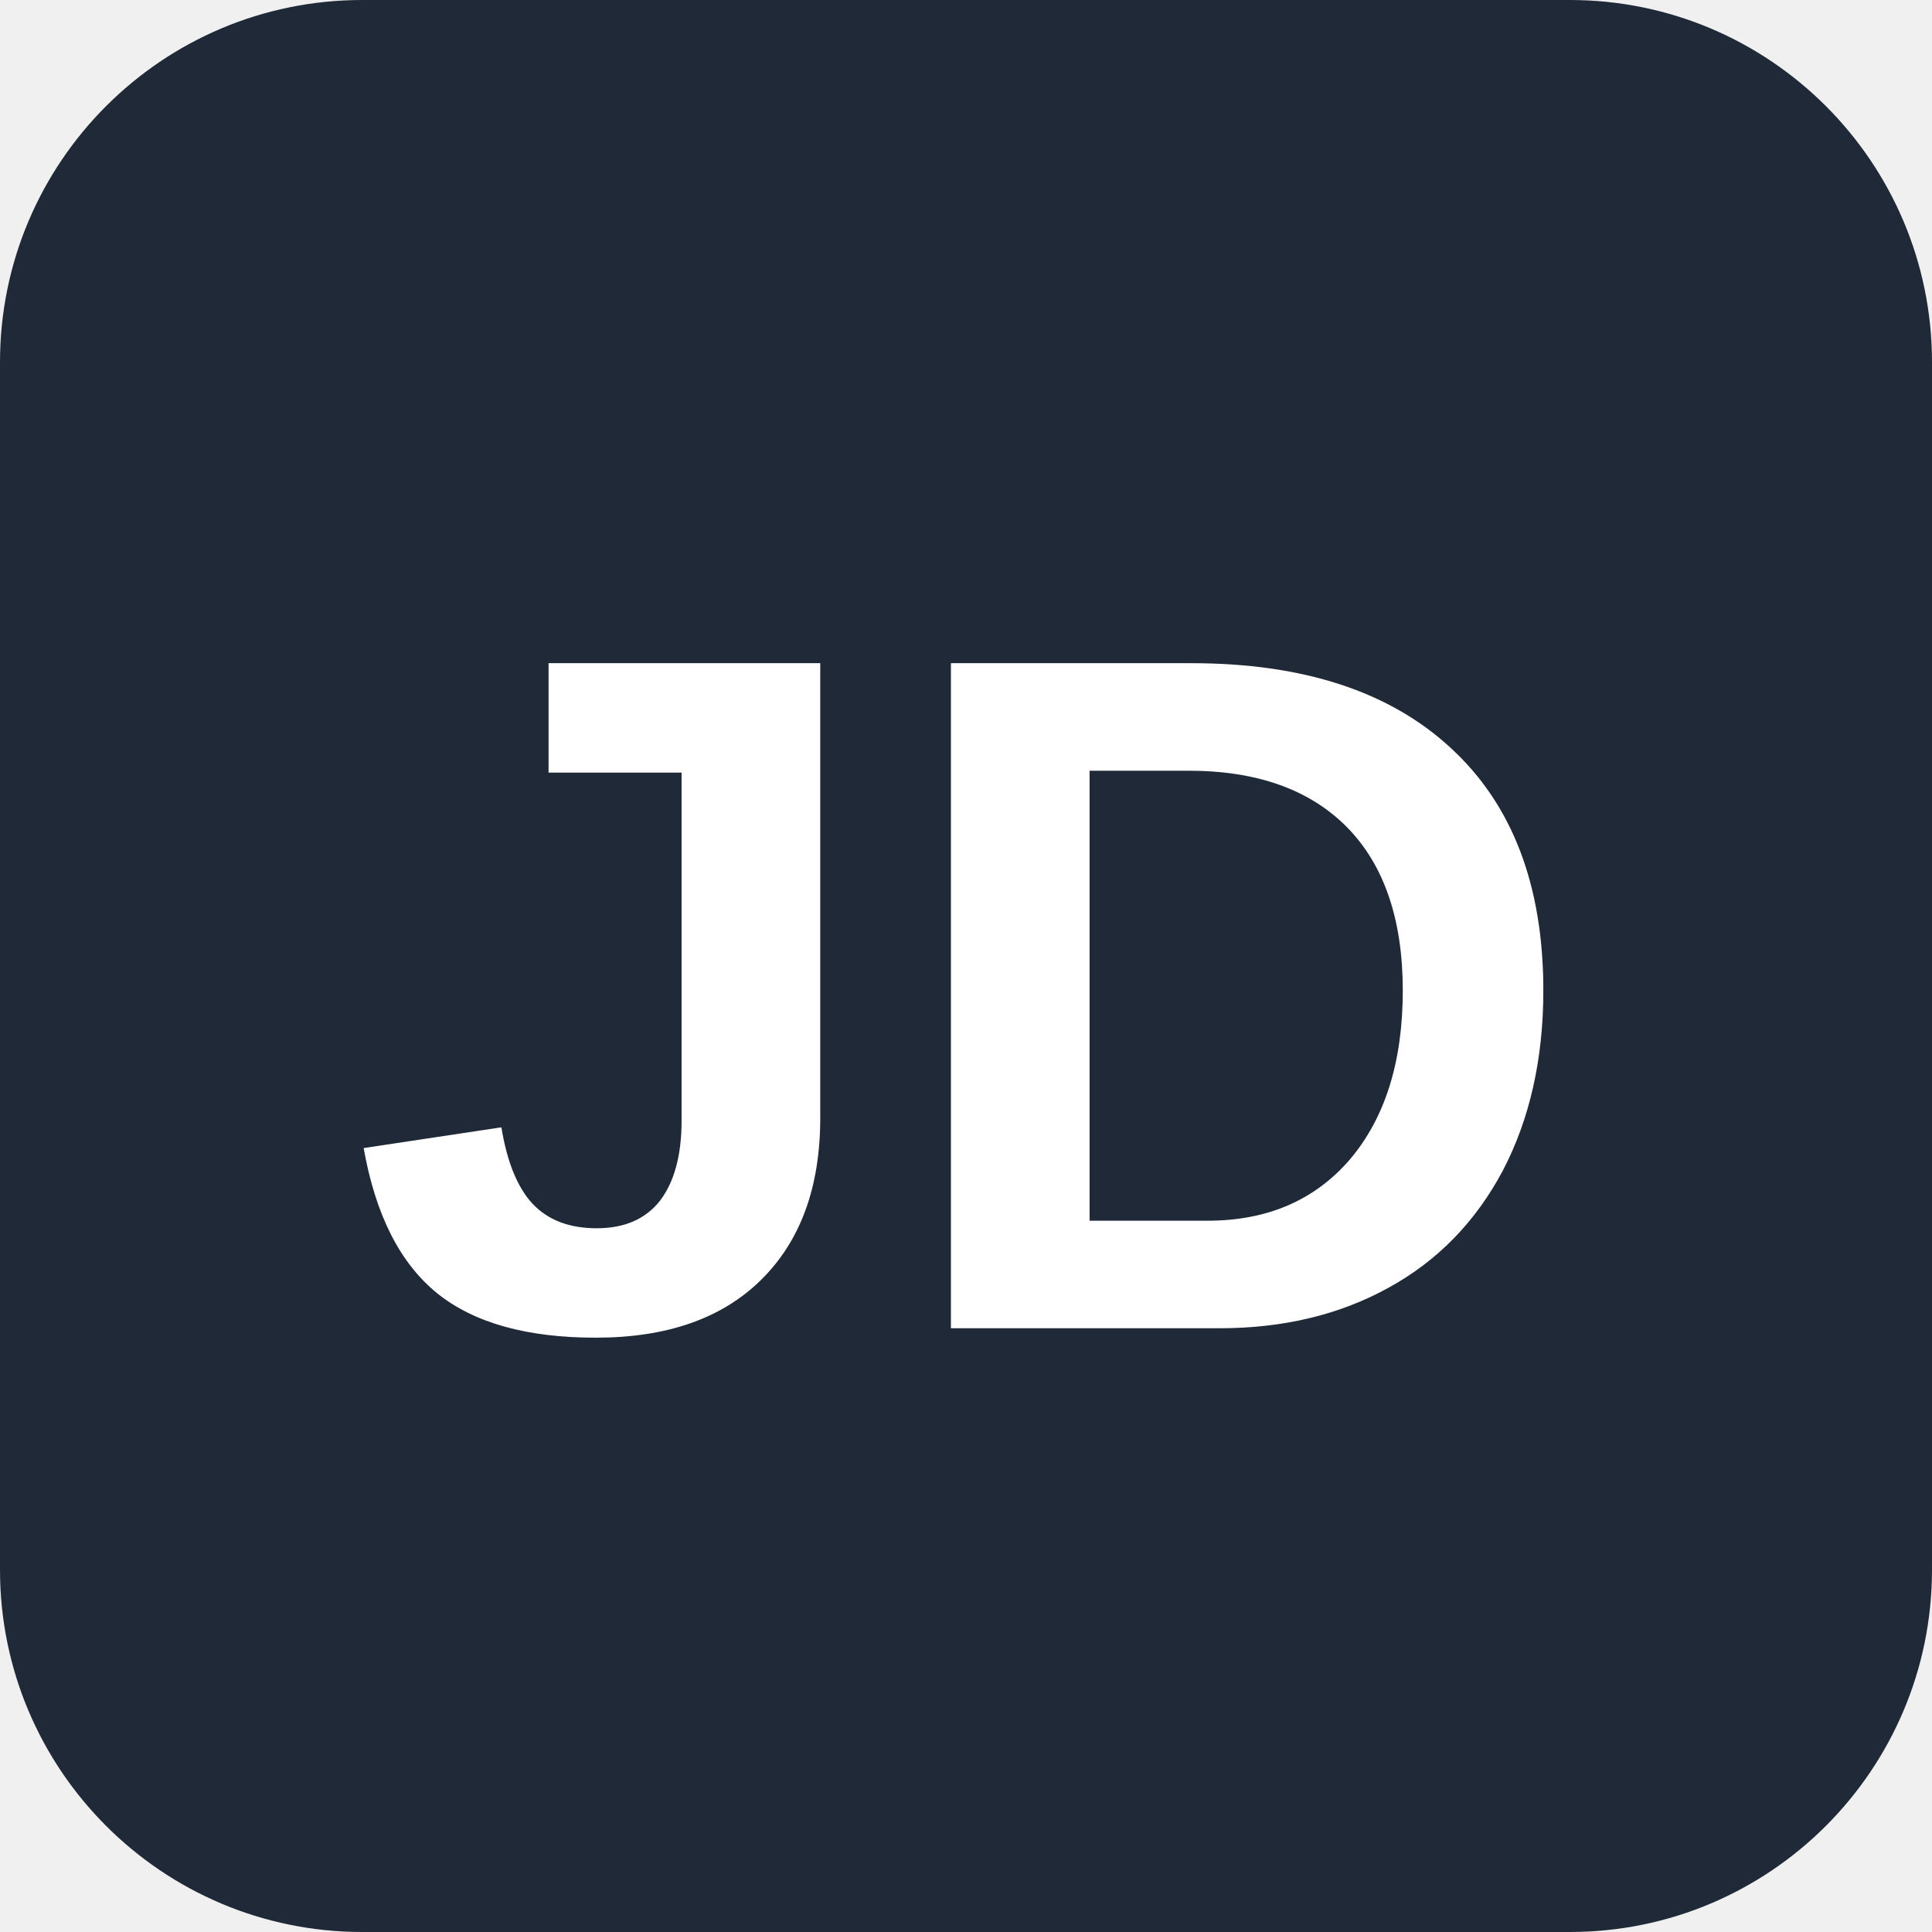
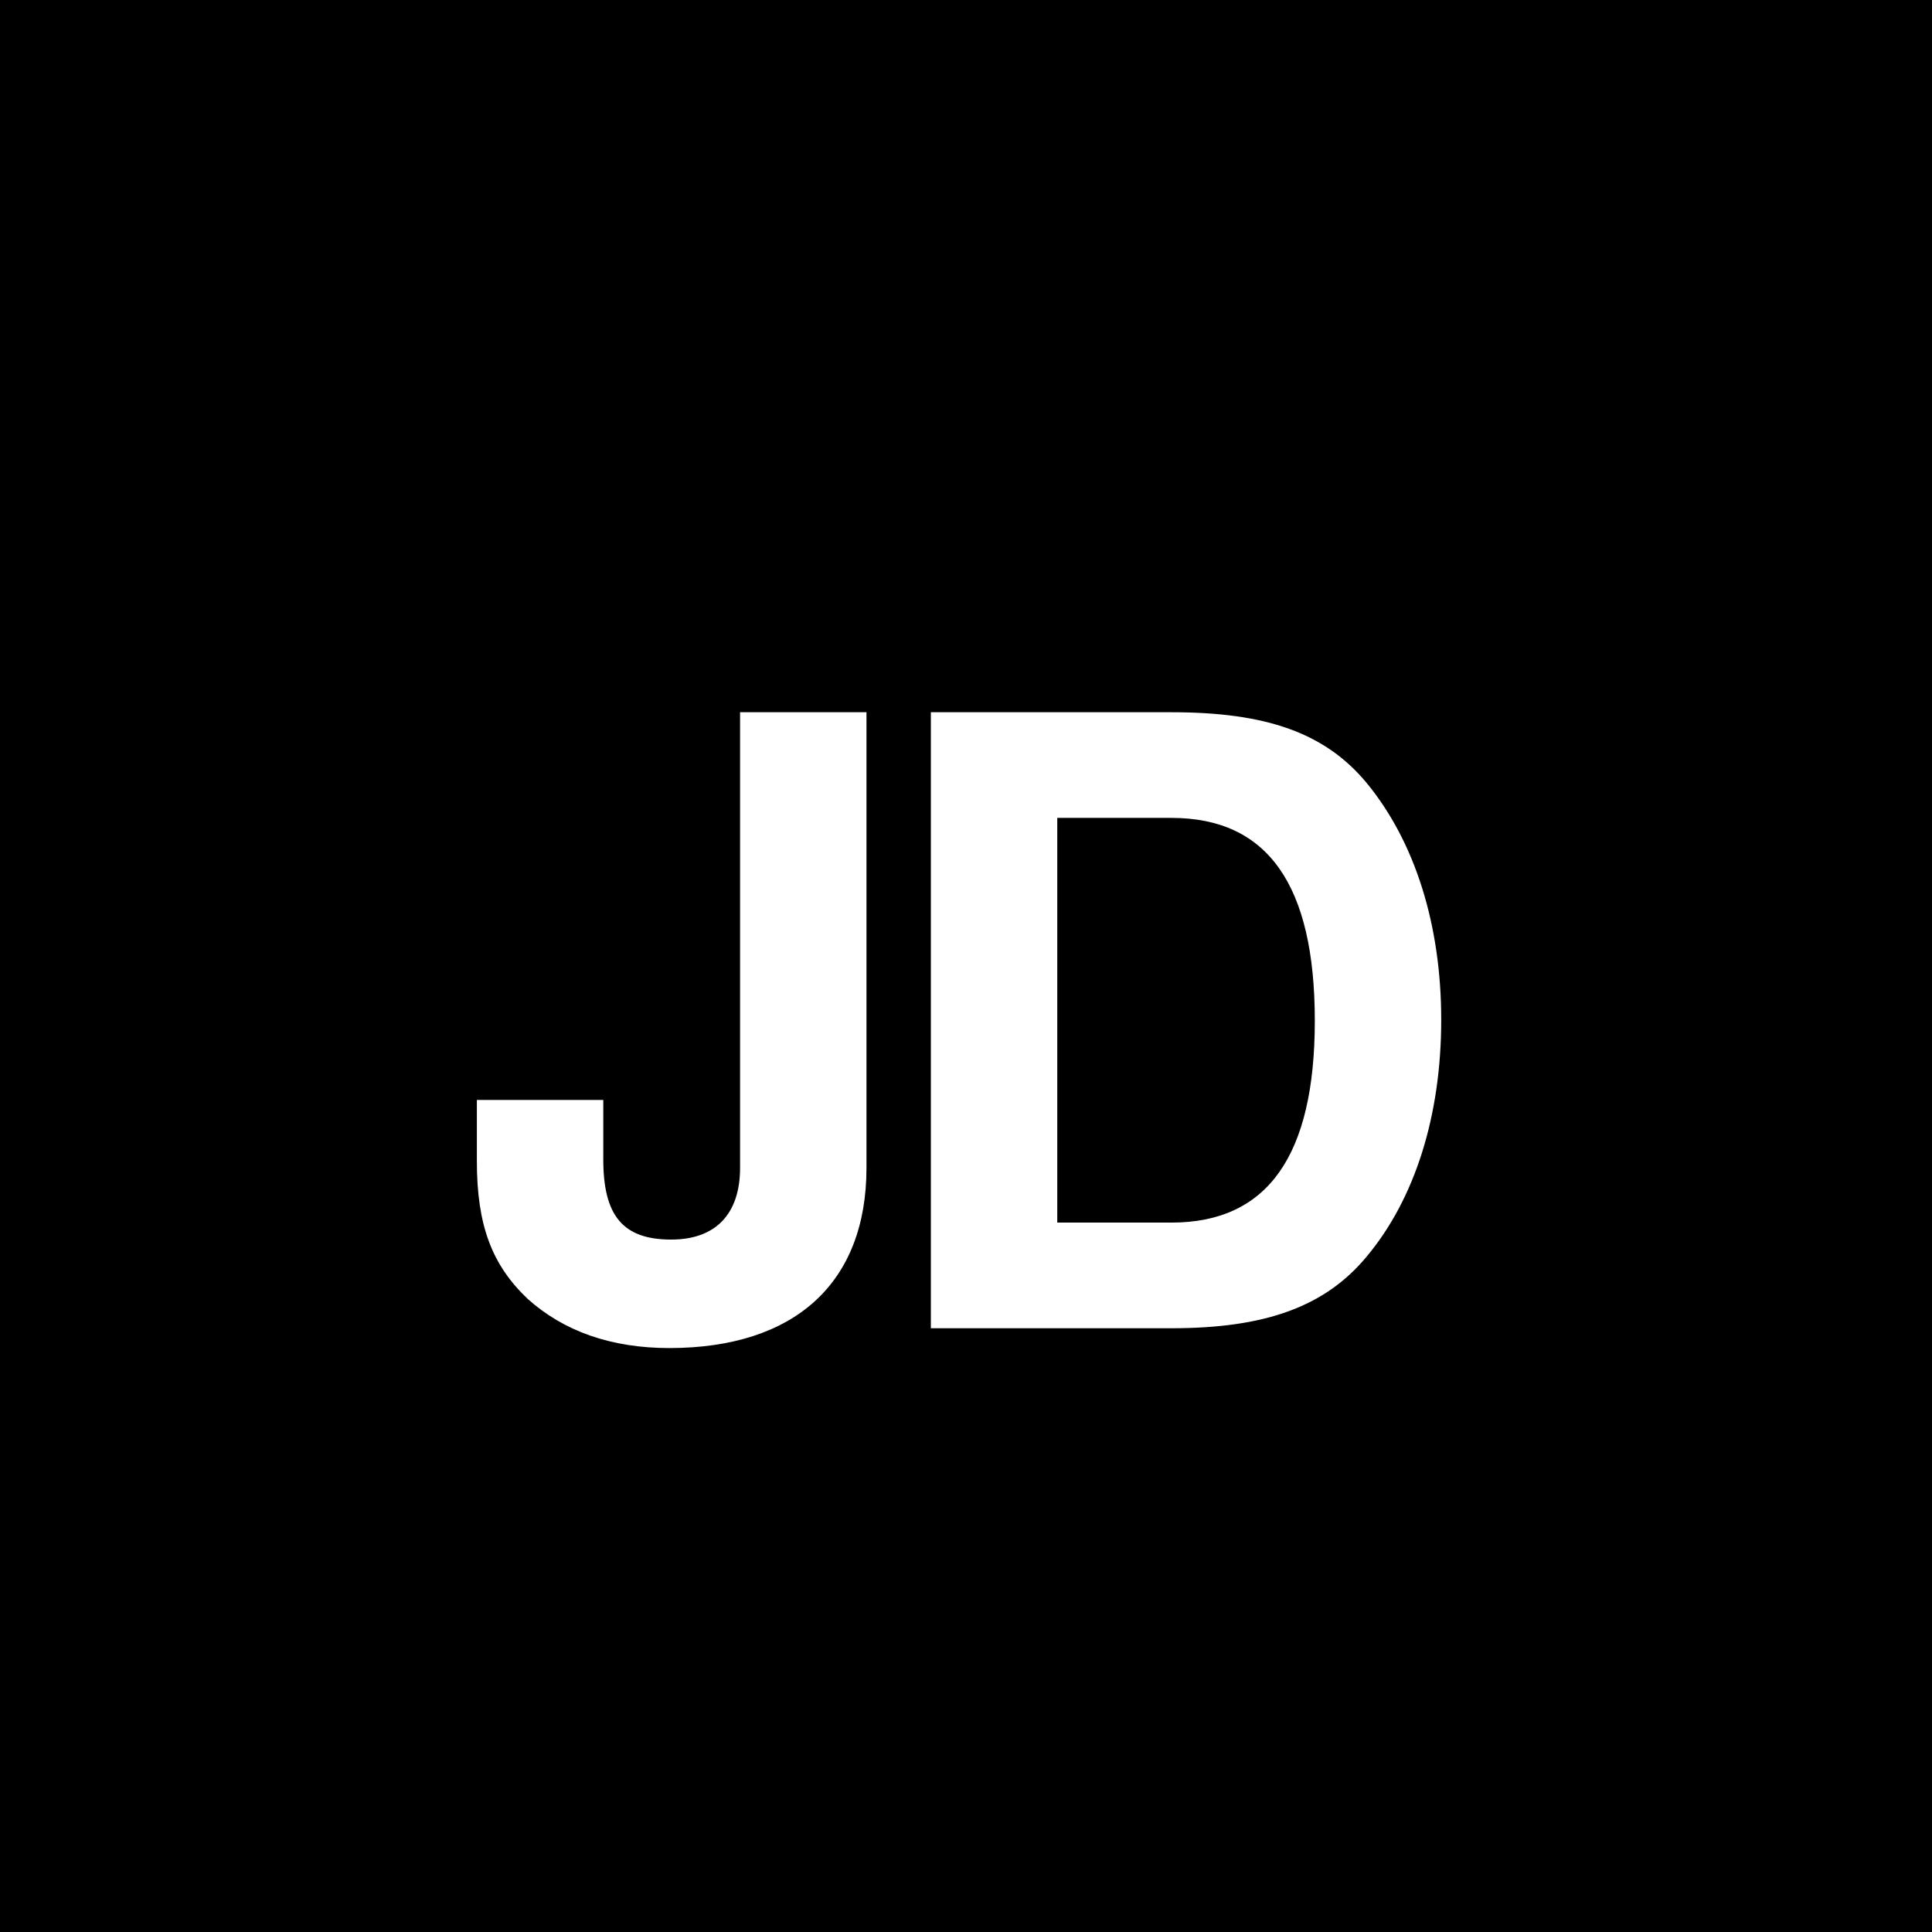
- <svg xmlns="http://www.w3.org/2000/svg" width="32" height="32" viewBox="0 0 32 32" fill="none">
-   <rect width="32" height="32" rx="6" fill="#1f2937" />
-   <text x="16" y="22" font-family="Arial, sans-serif" font-size="16" font-weight="bold" text-anchor="middle" fill="white">JD</text>
+ <svg xmlns="http://www.w3.org/2000/svg" viewBox="0 0 32 32">
+   <rect width="32" height="32" fill="#000" />
+   <text x="16" y="22" text-anchor="middle" font-family="Arial Black, Helvetica, sans-serif" font-size="14" font-weight="900" fill="#fff" letter-spacing="-1">JD</text>
</svg>
